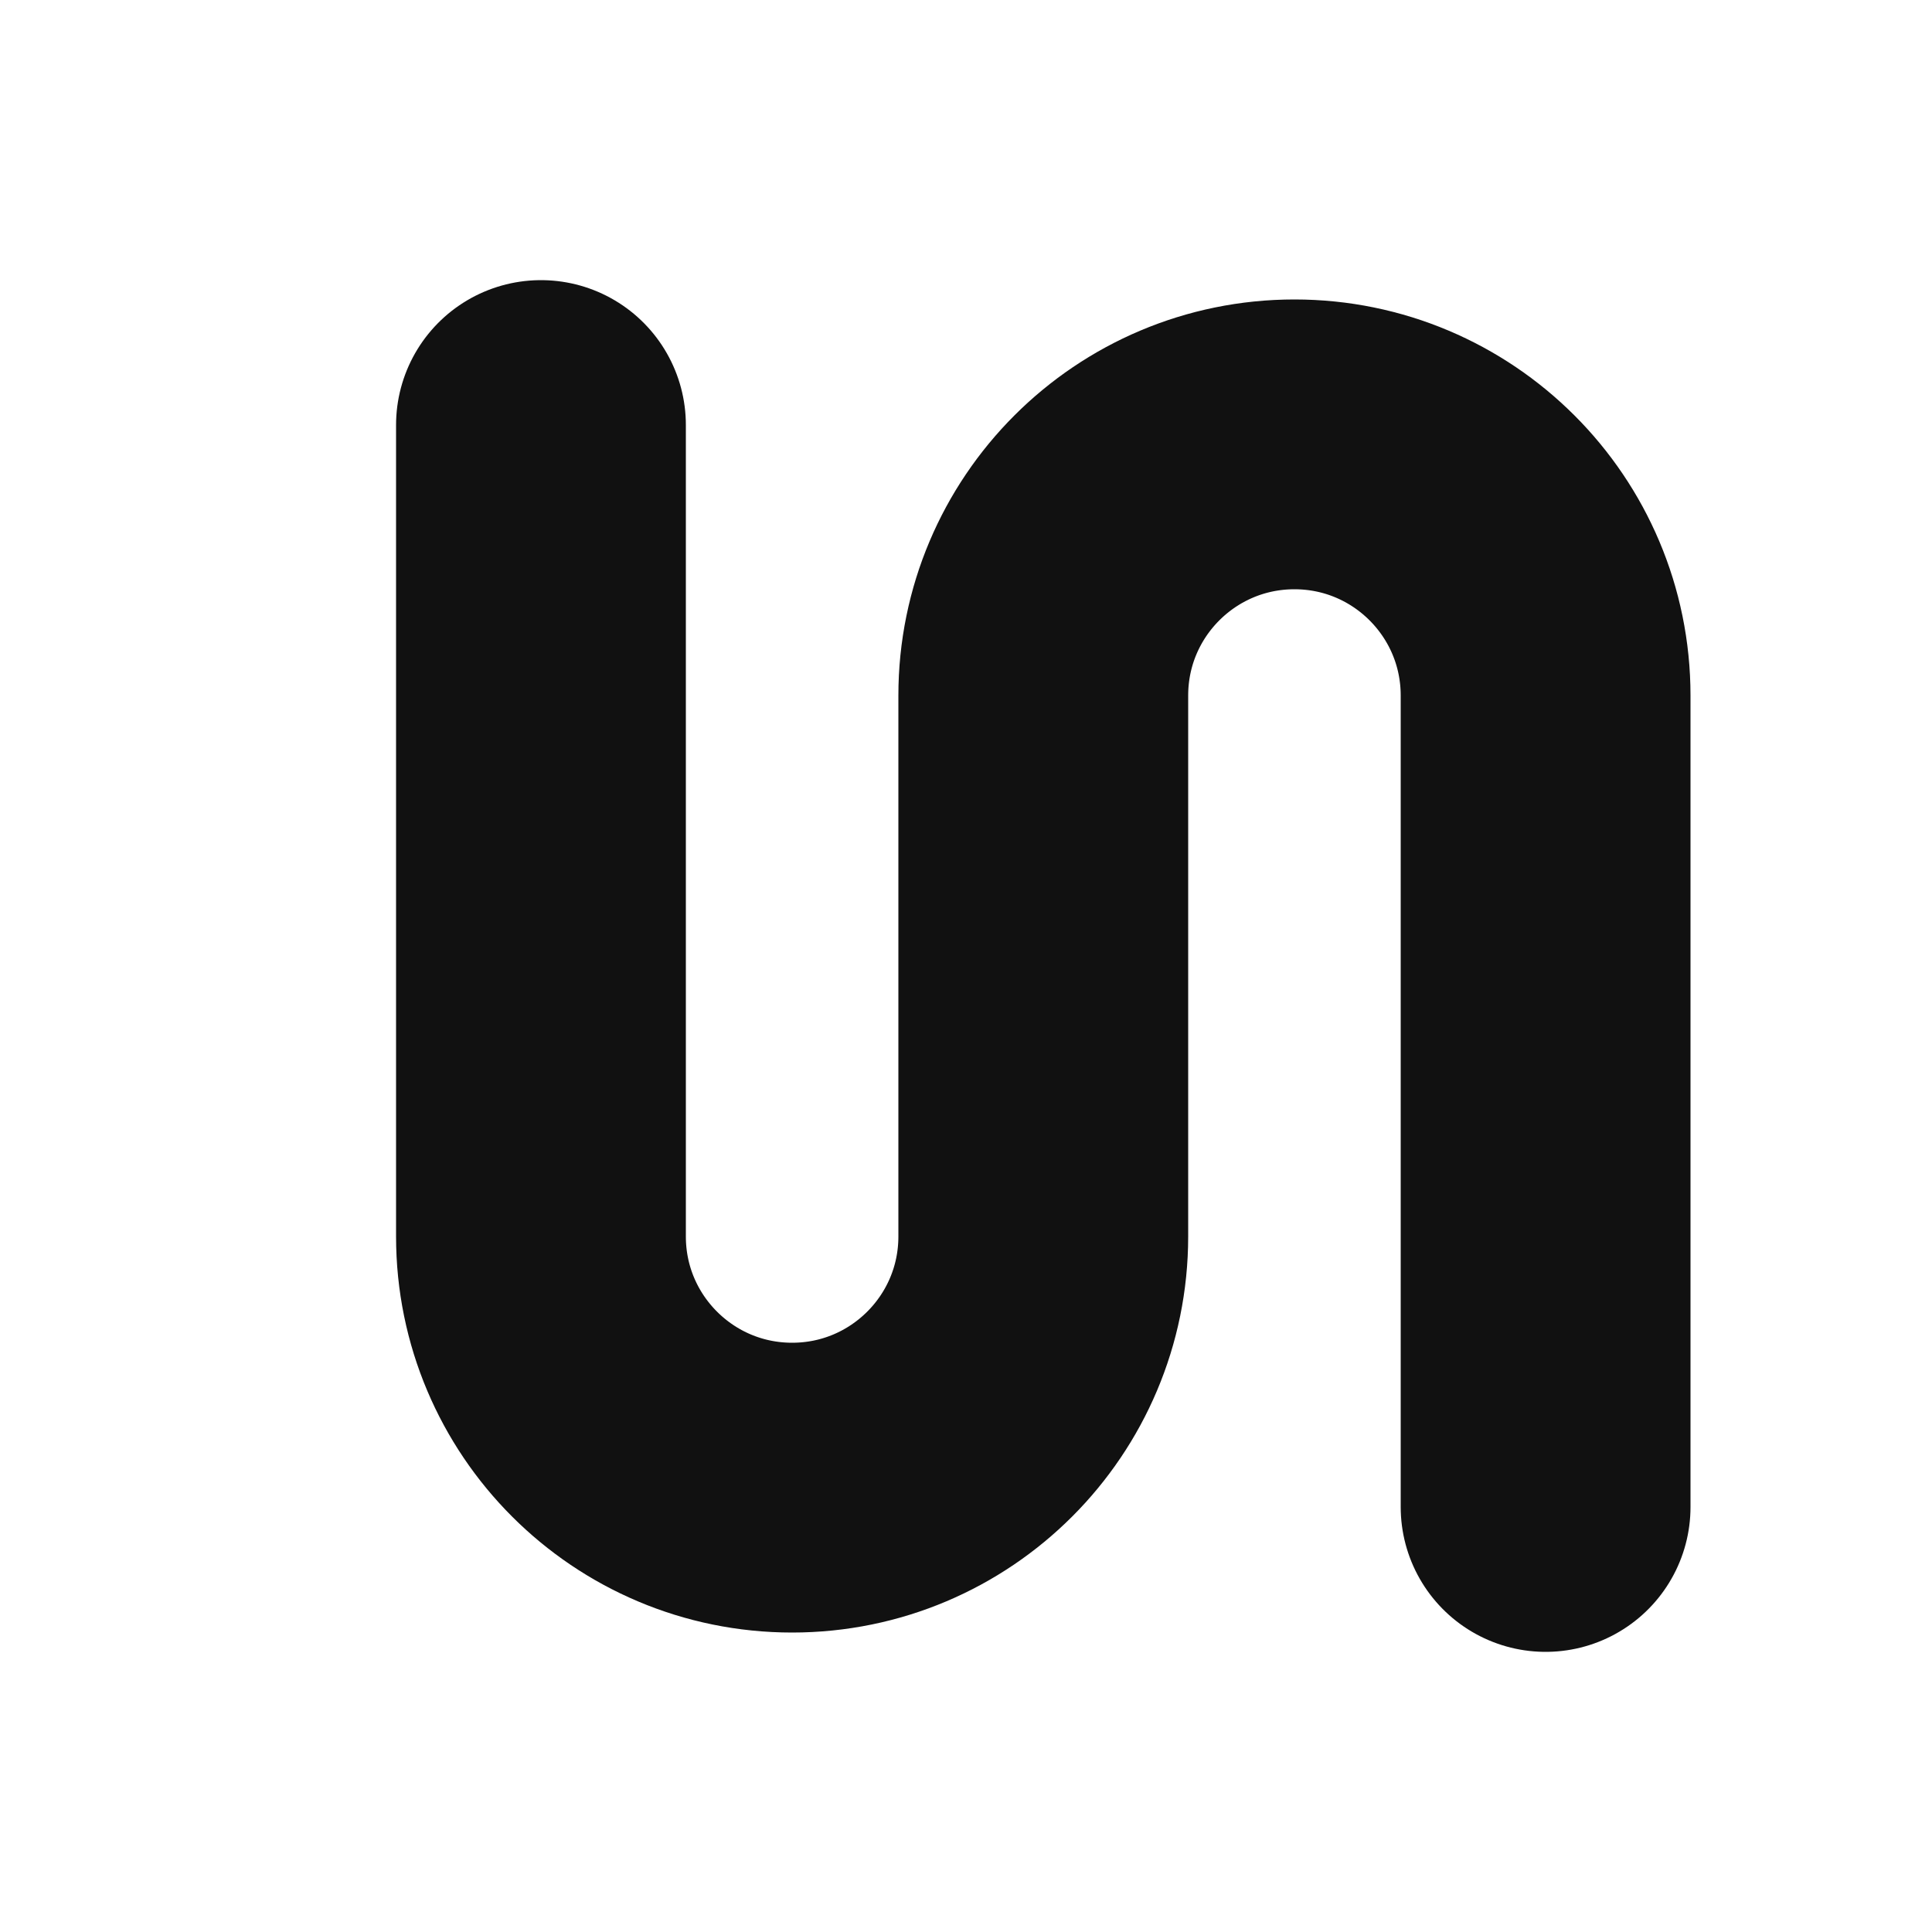
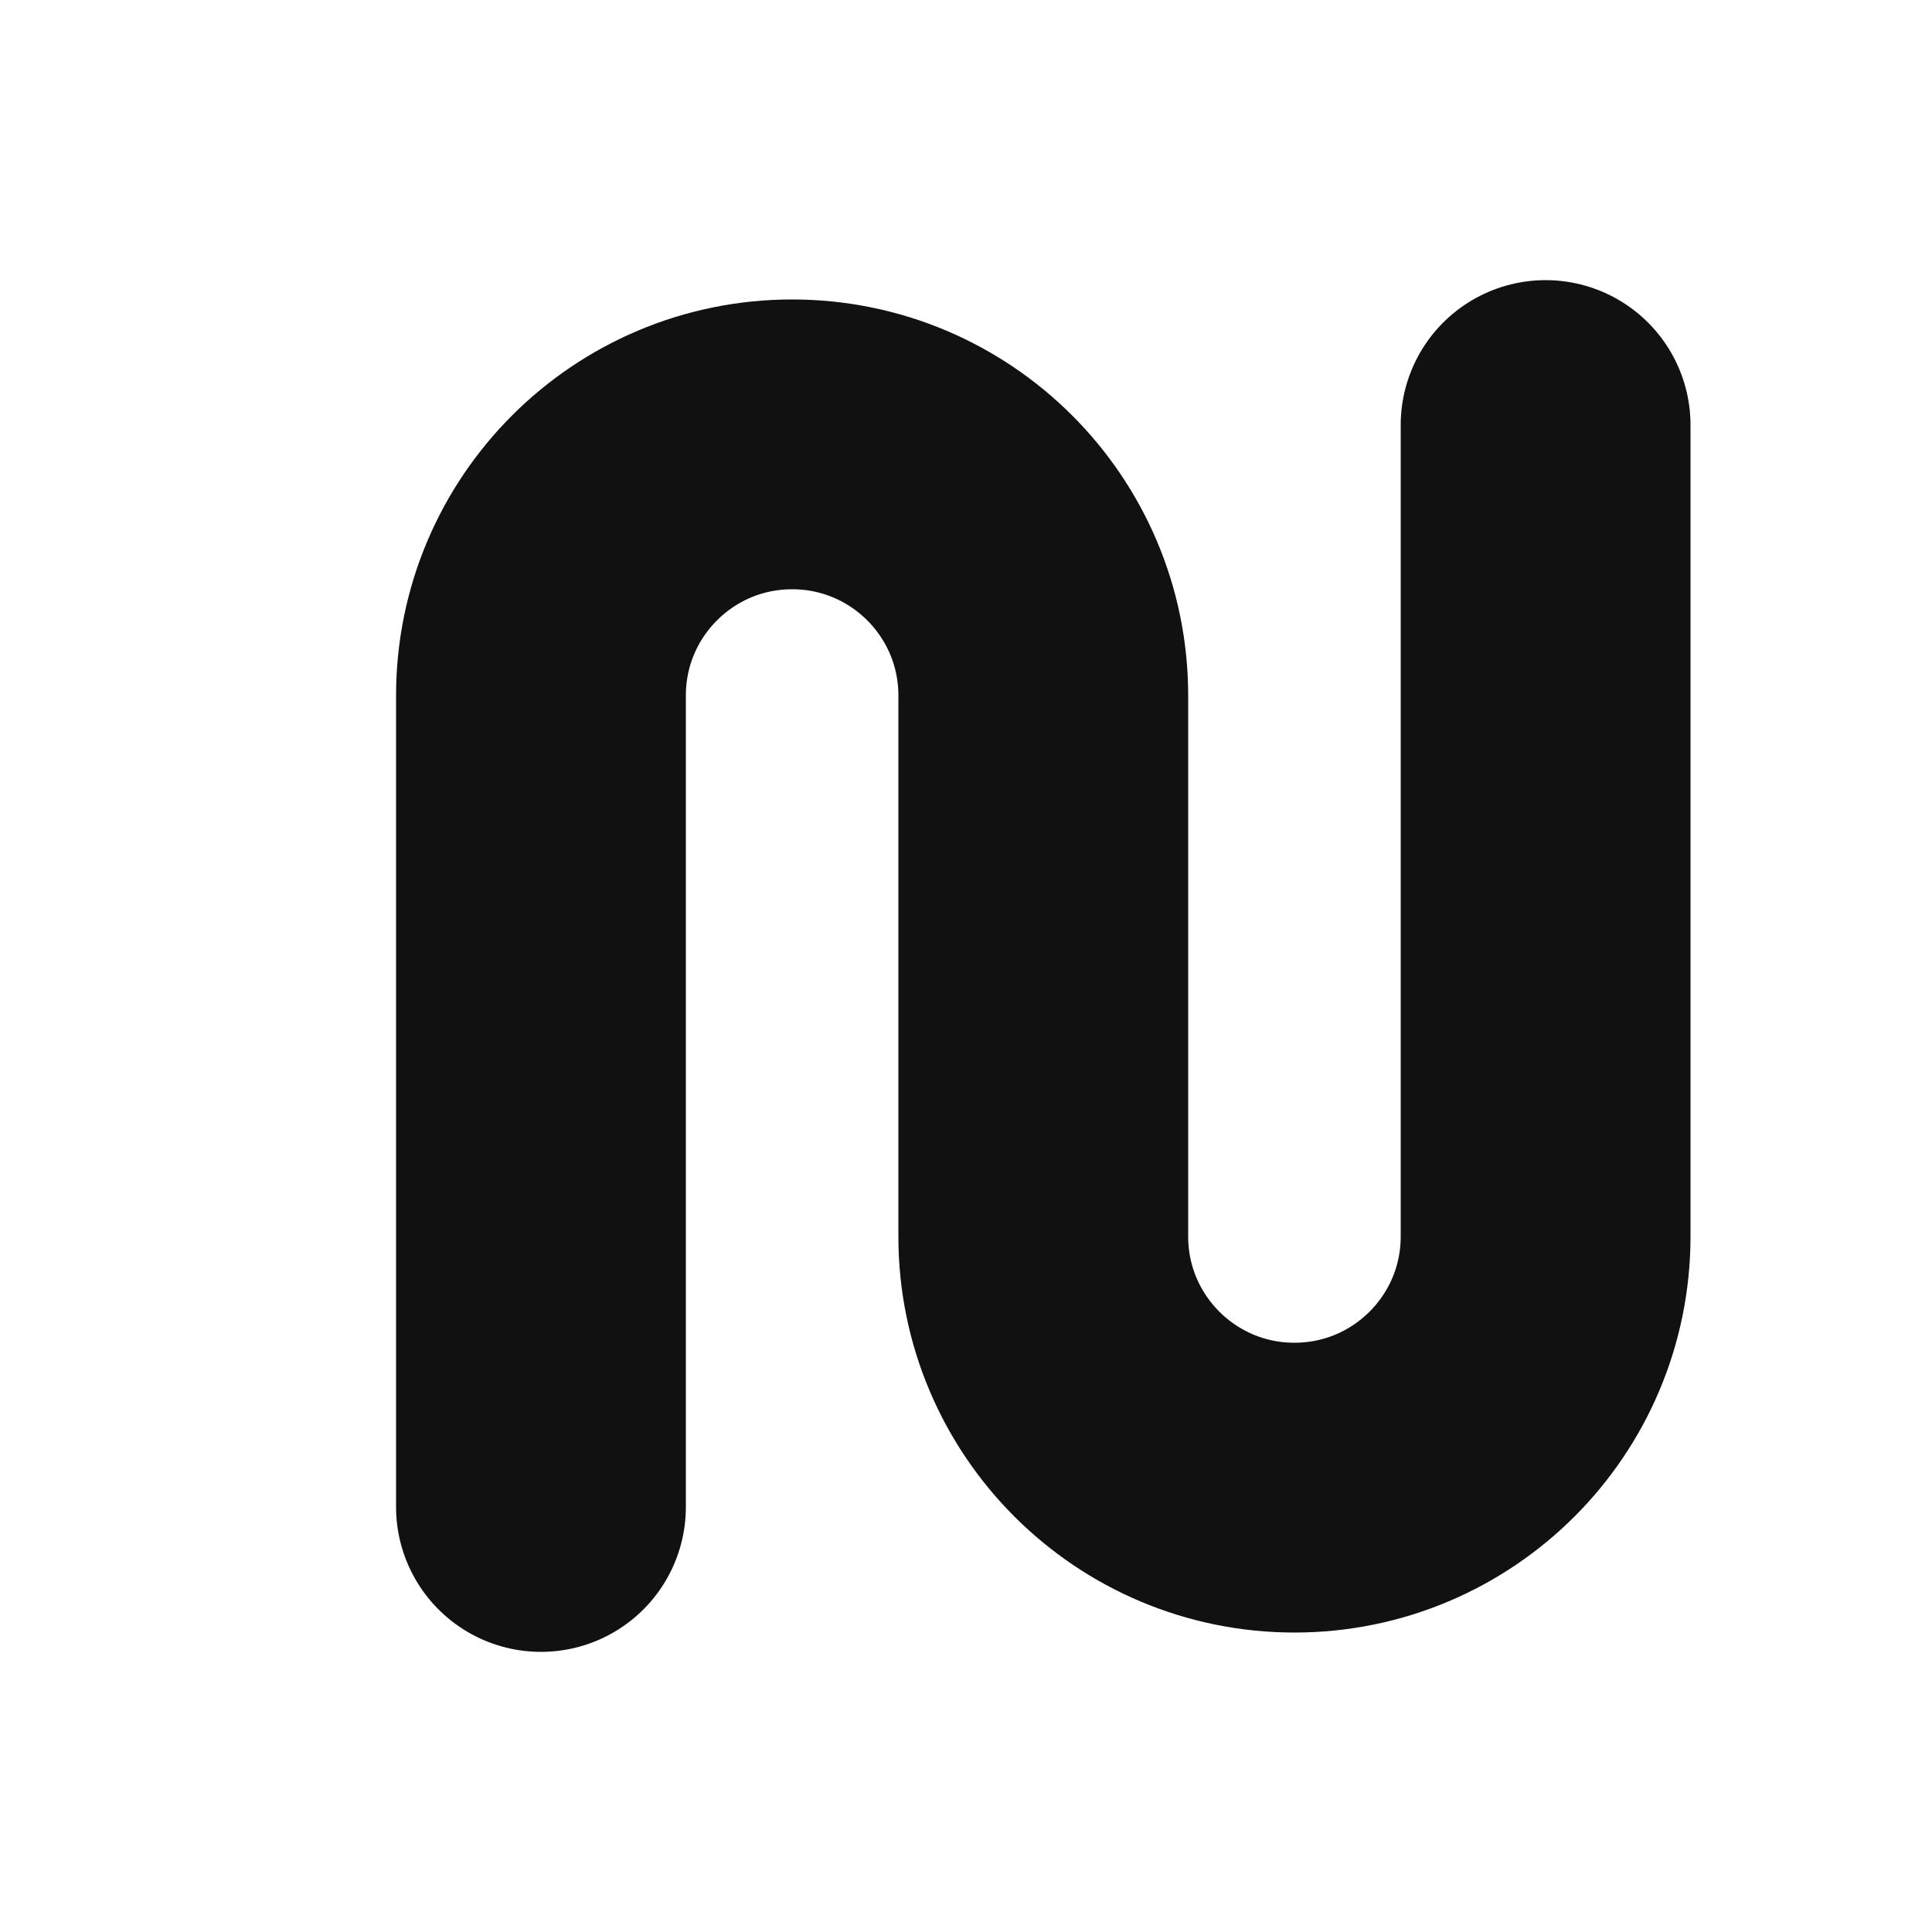
<svg xmlns="http://www.w3.org/2000/svg" viewBox="0 0 100 100" width="512" height="512">
-   <path d="M 28 22 L 28 64 A 13 13 0 0 0 54 64 L 54 36 A 13 13 0 0 1 80 36 L 80 78" fill="none" stroke="#111111" stroke-width="15" stroke-linecap="round" stroke-linejoin="round" />
+   <path d="M 28 78 L 28 36 A 13 13 0 0 1 54 36 L 54 64 A 13 13 0 0 0 80 64 L 80 22" fill="none" stroke="#111111" stroke-width="15" stroke-linecap="round" stroke-linejoin="round" />
</svg>
